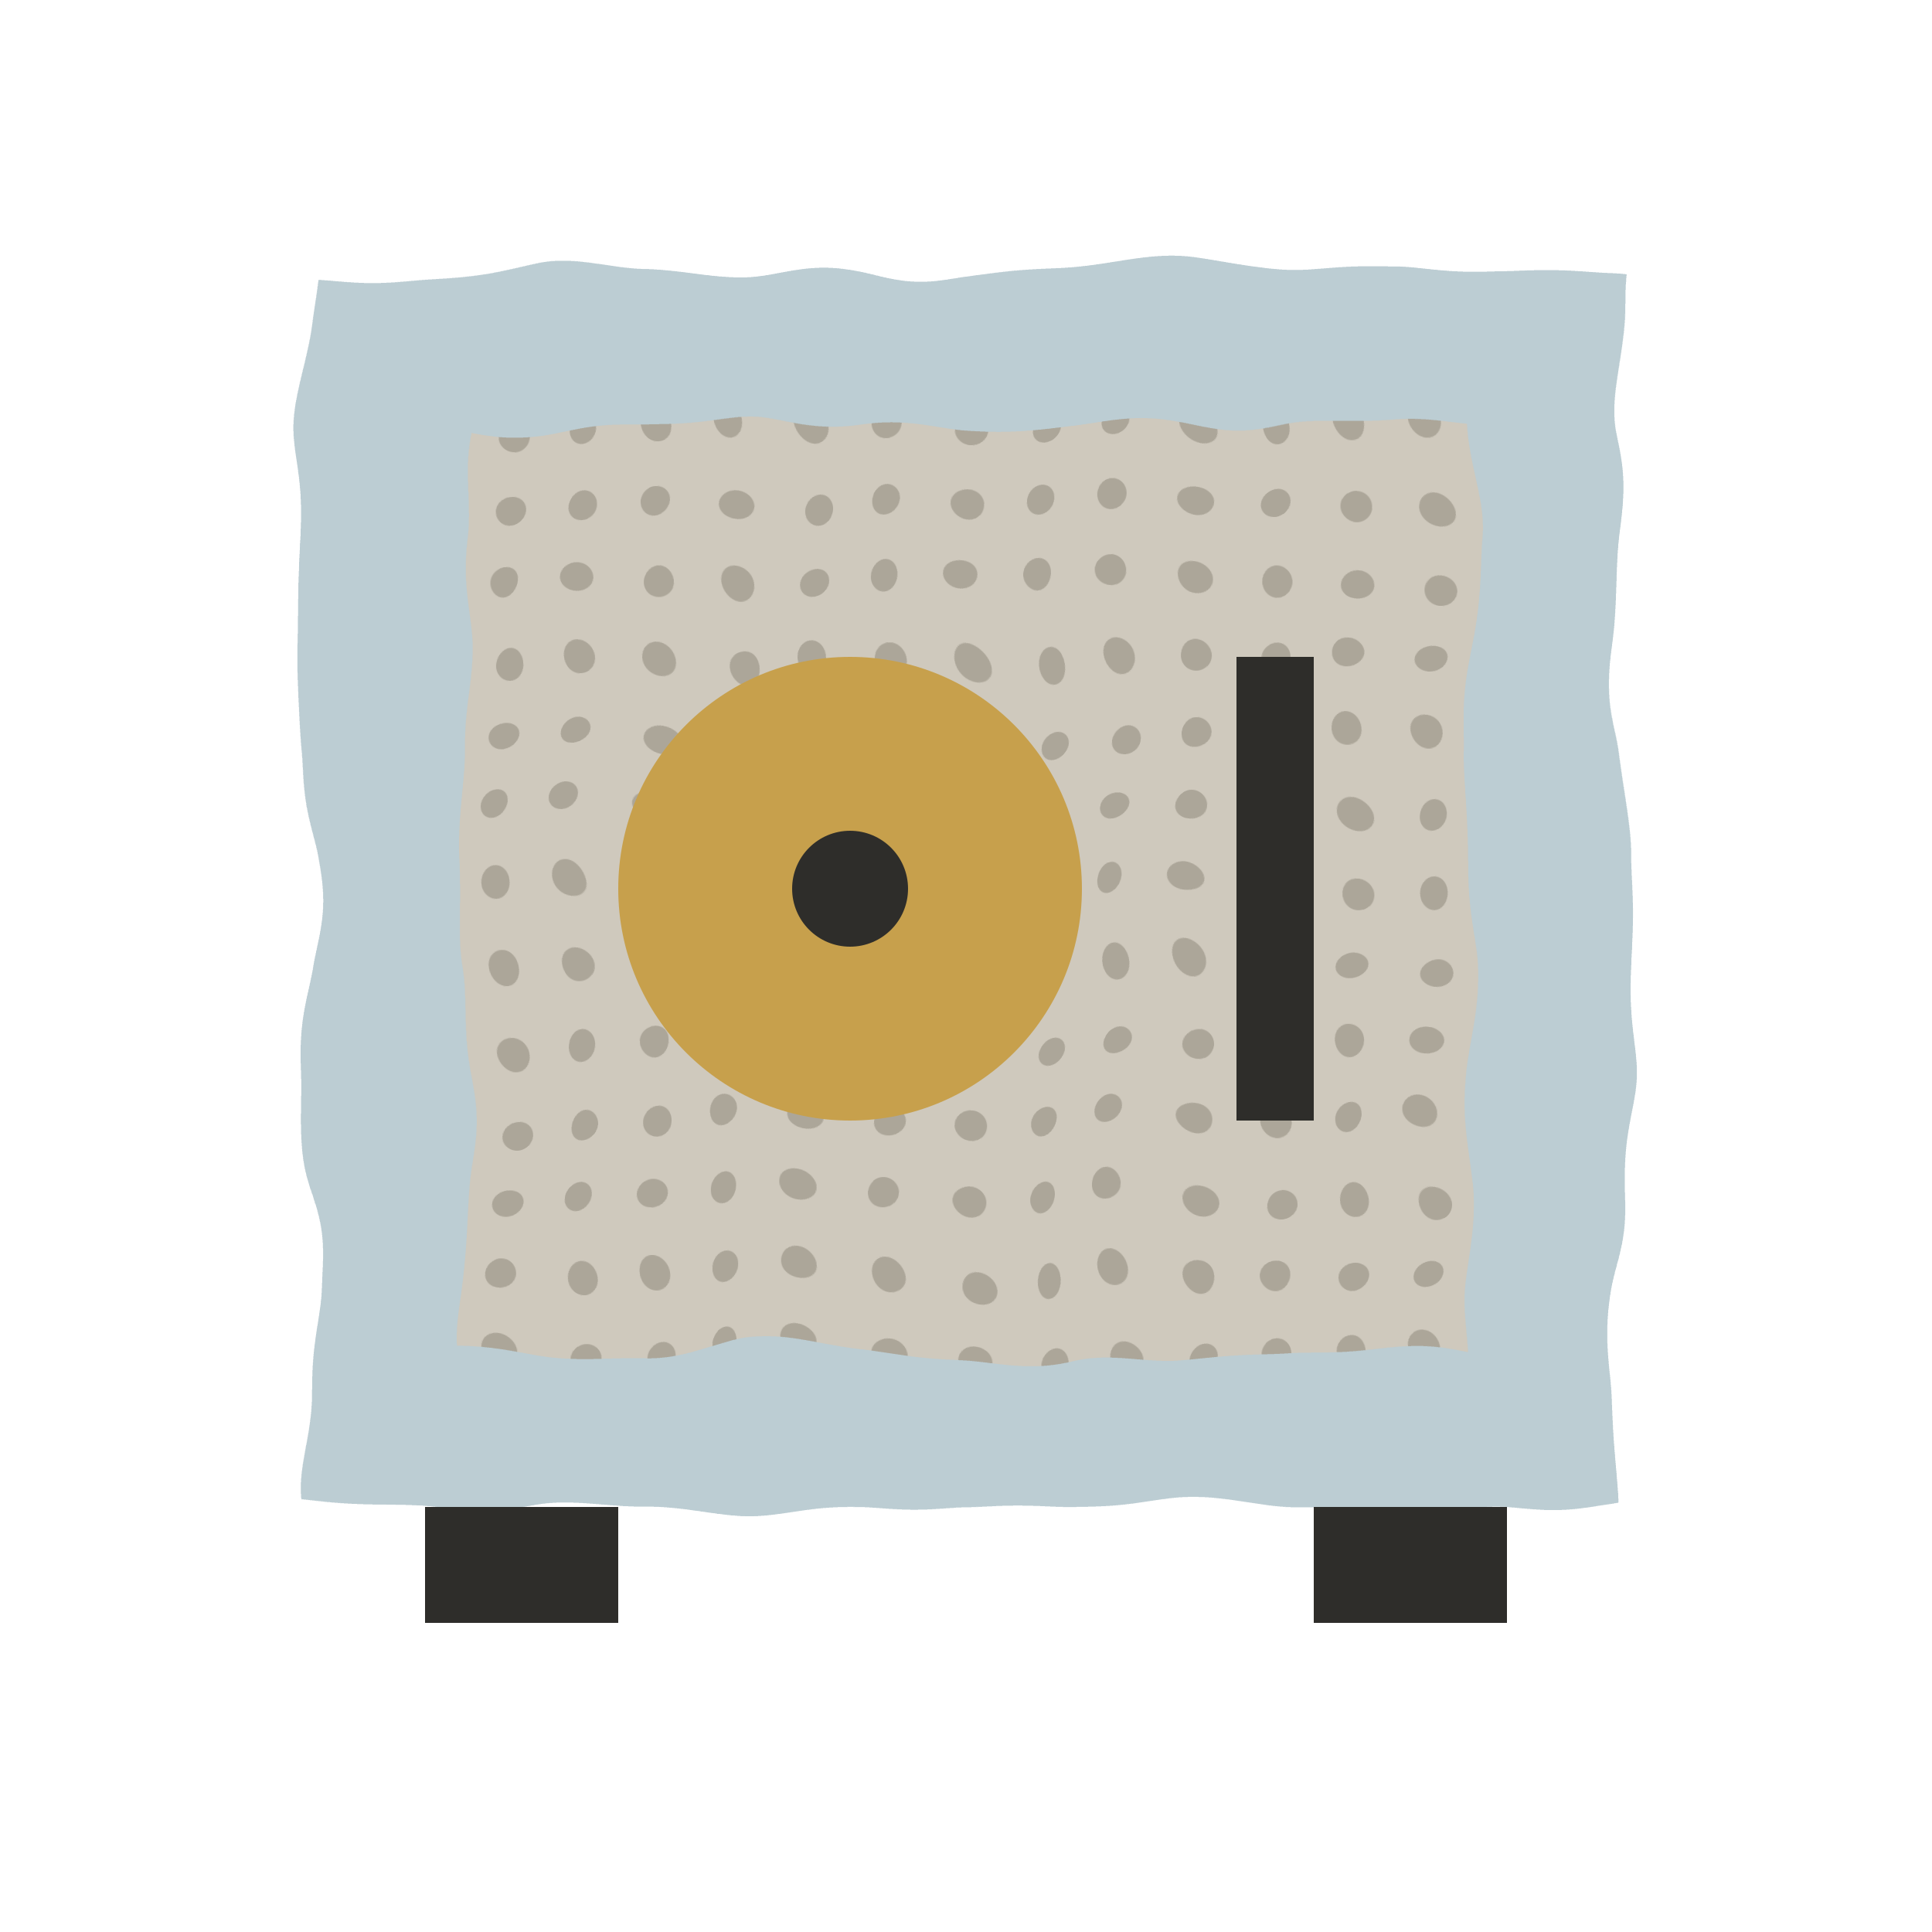
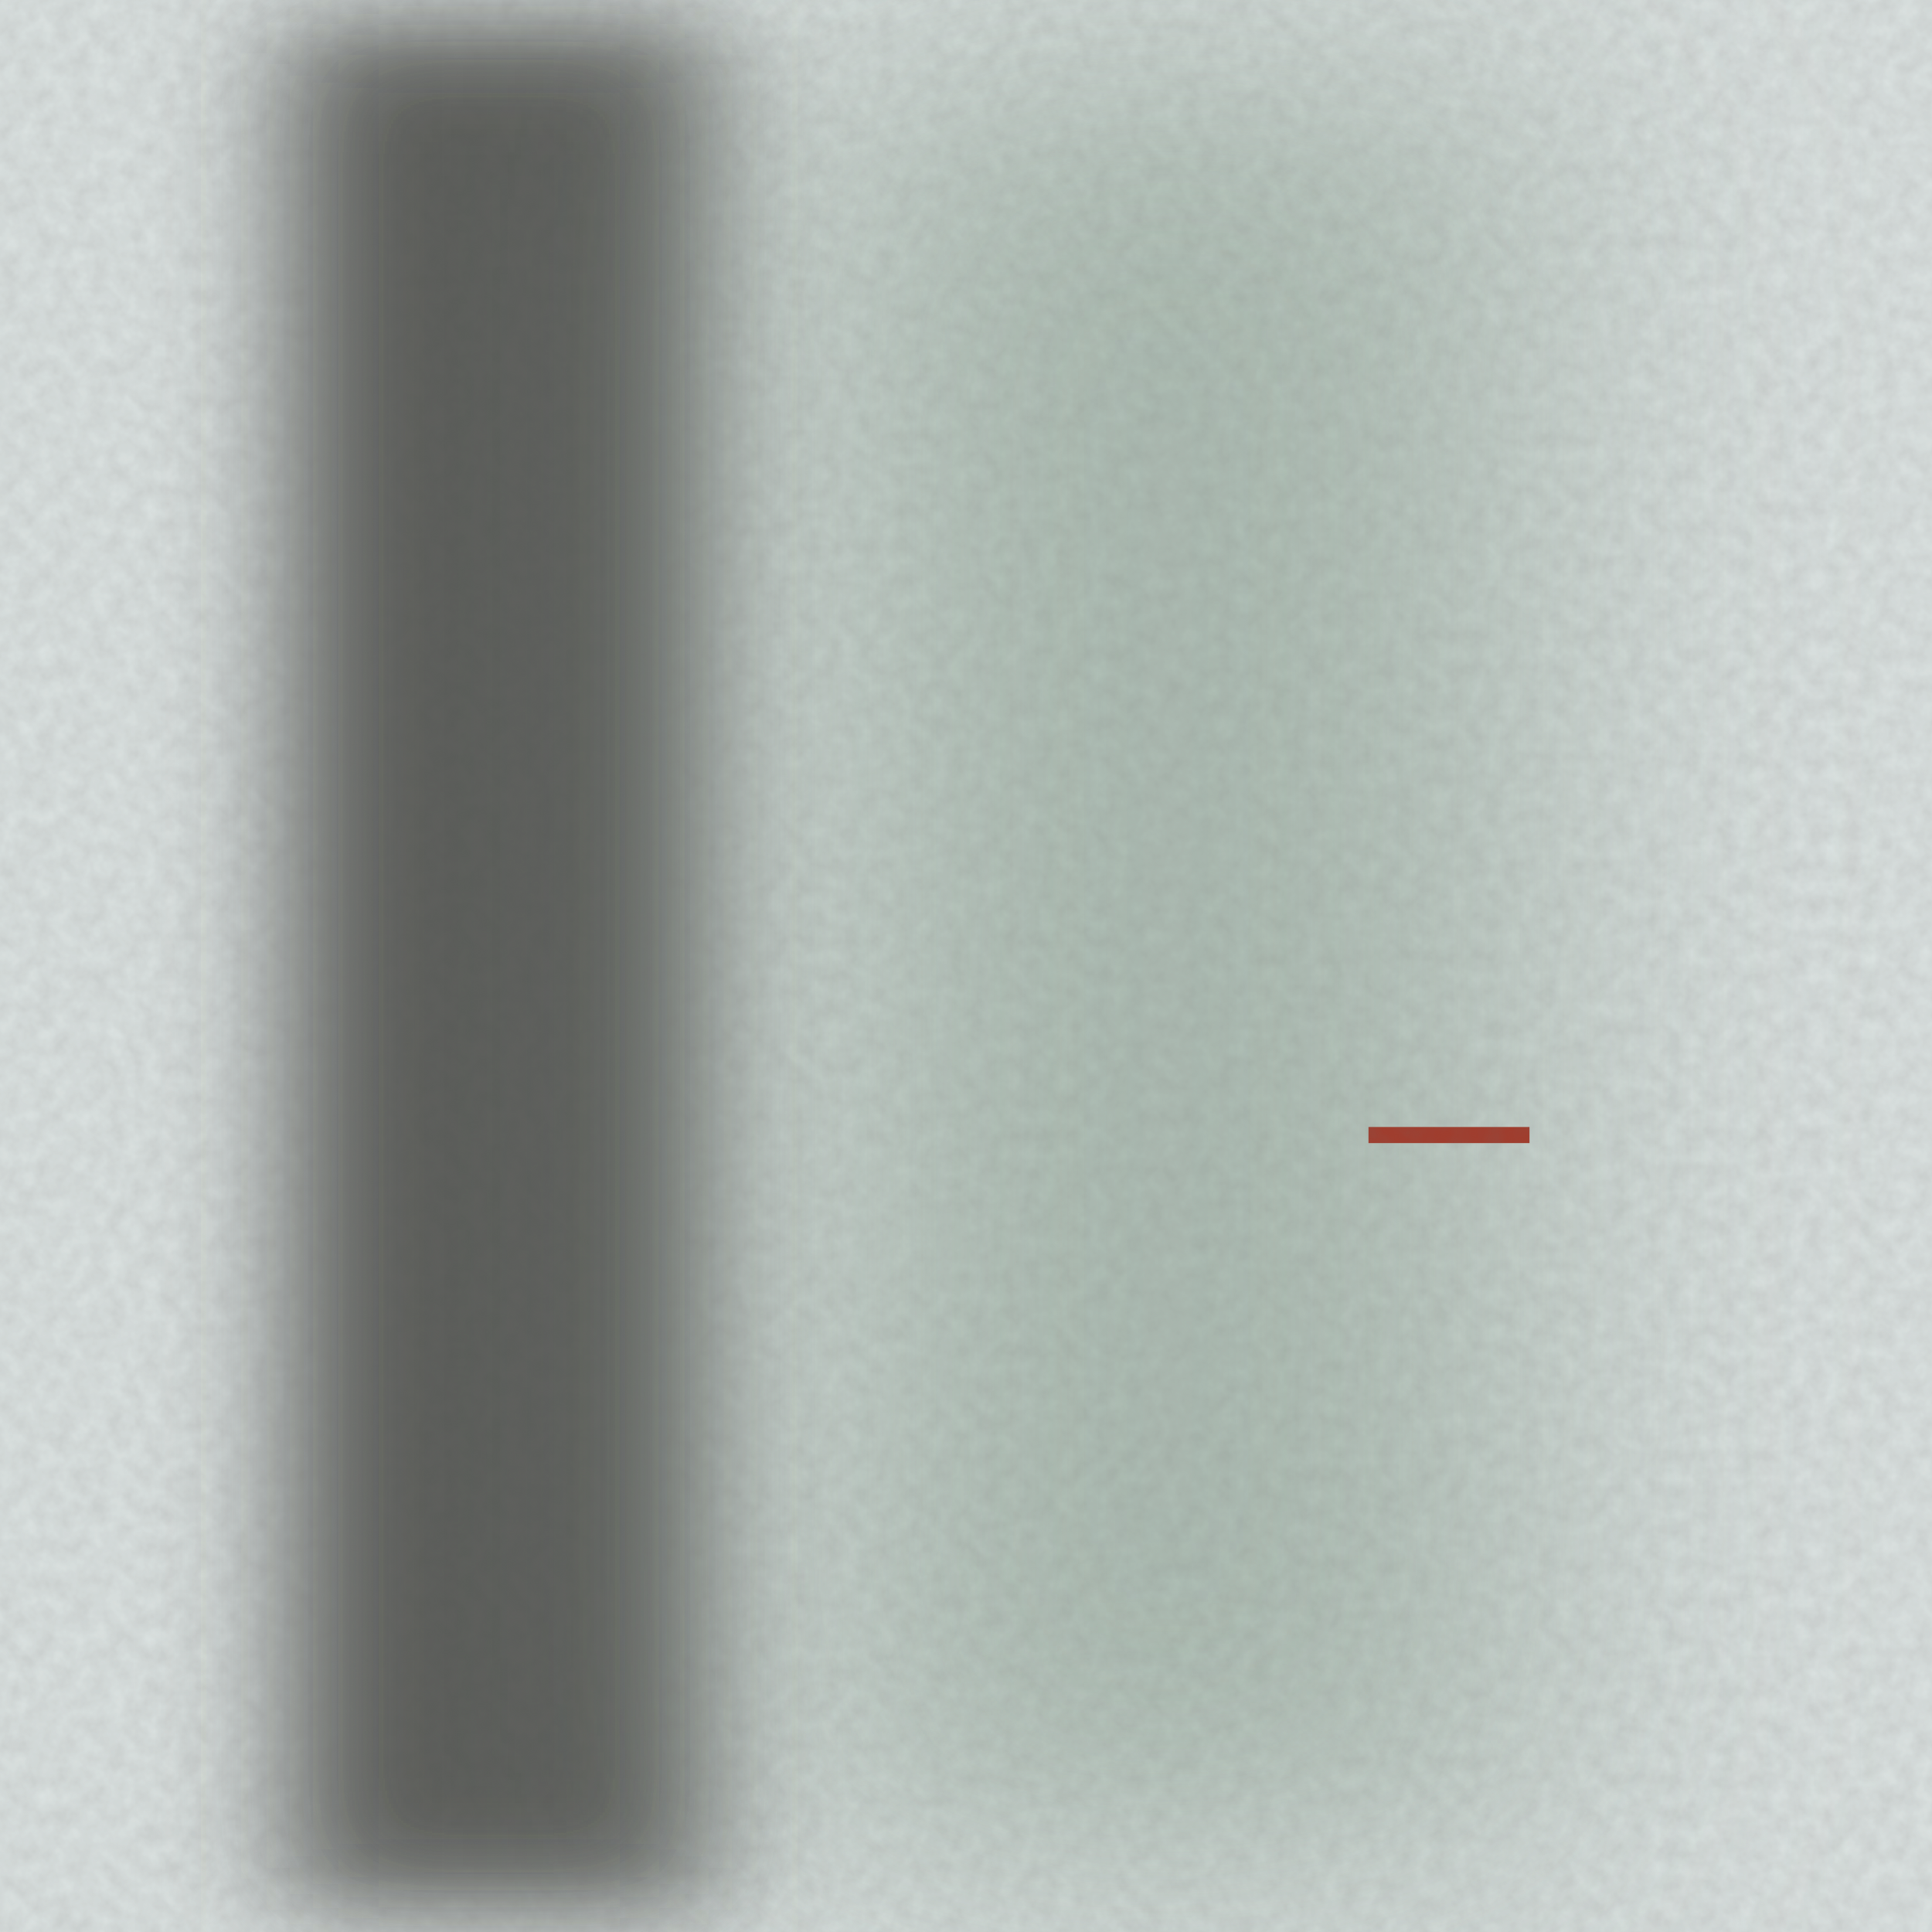
- <svg xmlns="http://www.w3.org/2000/svg" viewBox="0 0 100 100" width="100" height="100">
+ <svg xmlns="http://www.w3.org/2000/svg" viewBox="0 0 120 120" width="120" height="120">
  <defs>
-     <filter id="t" x="-10%" y="-10%" width="120%" height="120%">
-       <feTurbulence type="fractalNoise" baseFrequency="0.09" numOctaves="2" seed="44" result="n" />
-       <feDisplacementMap in="SourceGraphic" in2="n" scale="3" />
+     <clipPath id="c">
+       <rect width="120" height="120" />
+     </clipPath>
+     <filter id="b" x="-50%" y="-50%" width="200%" height="200%">
+       <feGaussianBlur stdDeviation="11" />
    </filter>
-     <filter id="s" x="-40%" y="-40%" width="180%" height="180%">
-       <feGaussianBlur stdDeviation="5" />
+     <filter id="b2" x="-50%" y="-50%" width="200%" height="200%">
+       <feGaussianBlur stdDeviation="4" />
    </filter>
-     <pattern id="d" width="4" height="4" patternUnits="userSpaceOnUse">
-       <circle cx="2" cy="2" r="0.8" fill="#8A8476" />
+     <filter id="g" x="0" y="0" width="100%" height="100%">
+       <feTurbulence type="fractalNoise" baseFrequency="0.9" numOctaves="3" seed="869" stitchTiles="stitch" />
+       <feColorMatrix type="matrix" values="0 0 0 0 0.17  0 0 0 0 0.16  0 0 0 0 0.15  0 0 0 0.55 0" />
+     </filter>
+     <pattern id="h" width="4" height="4" patternUnits="userSpaceOnUse">
+       <circle cx="2" cy="2" r="0.9" fill="#2E2D2A" />
    </pattern>
  </defs>
-   <g filter="url(#t)">
-     <rect x="16" y="14" width="68" height="64" fill="#BCCDD3" />
-     <rect x="24" y="22" width="52" height="48" fill="#CFC9BD" />
-     <rect x="24" y="22" width="52" height="48" fill="url(#d)" opacity="0.5" />
+   <g clip-path="url(#c)">
+     <rect width="120" height="120" fill="#DCE3E2" />
+     <rect x="18" y="-10" width="26" height="140" fill="#2E2D2A" opacity="0.75" filter="url(#b2)" />
+     <rect x="50" y="-10" width="45" height="140" fill="#8DA393" opacity="0.6" filter="url(#b)" />
+     <rect x="85" y="70" width="10" height="1" fill="#A23A2A" />
+     <rect width="120" height="120" filter="url(#g)" opacity="0.35" />
  </g>
-   <circle cx="44" cy="46" r="12" fill="#C7A04C" />
-   <circle cx="44" cy="46" r="3" fill="#2E2D2A" />
-   <rect x="64" y="34" width="4" height="24" fill="#2E2D2A" />
-   <rect x="22" y="78" width="10" height="6" fill="#2E2D2A" />
-   <rect x="68" y="78" width="10" height="6" fill="#2E2D2A" />
</svg>
